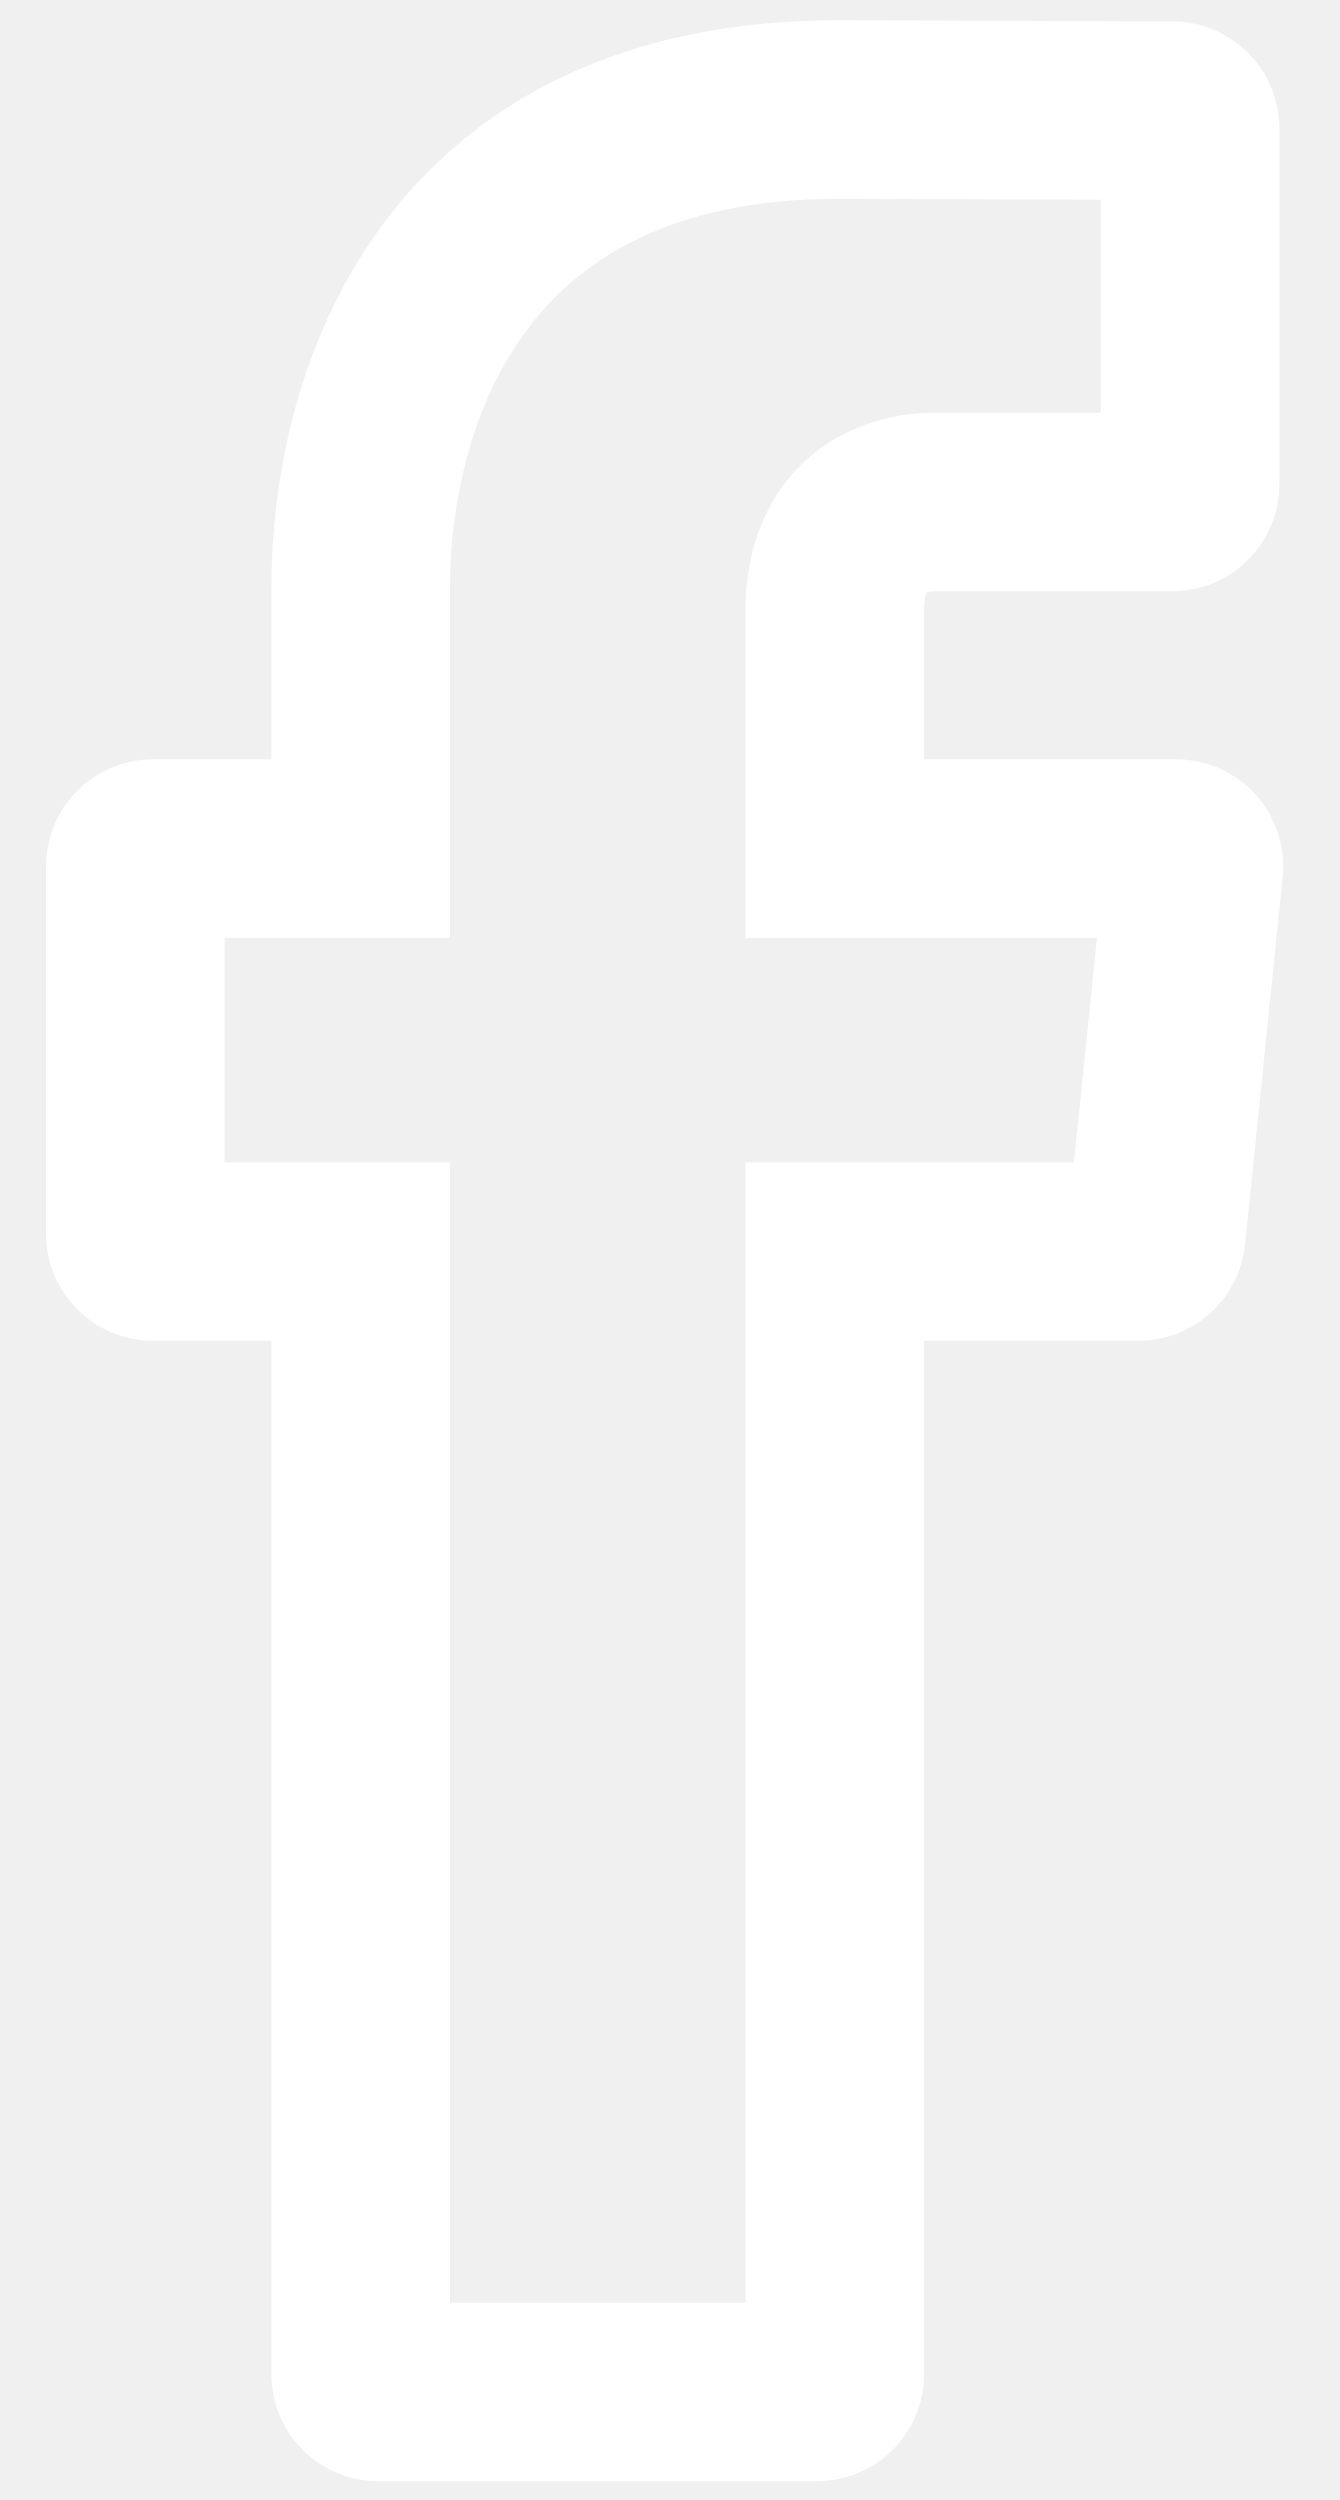
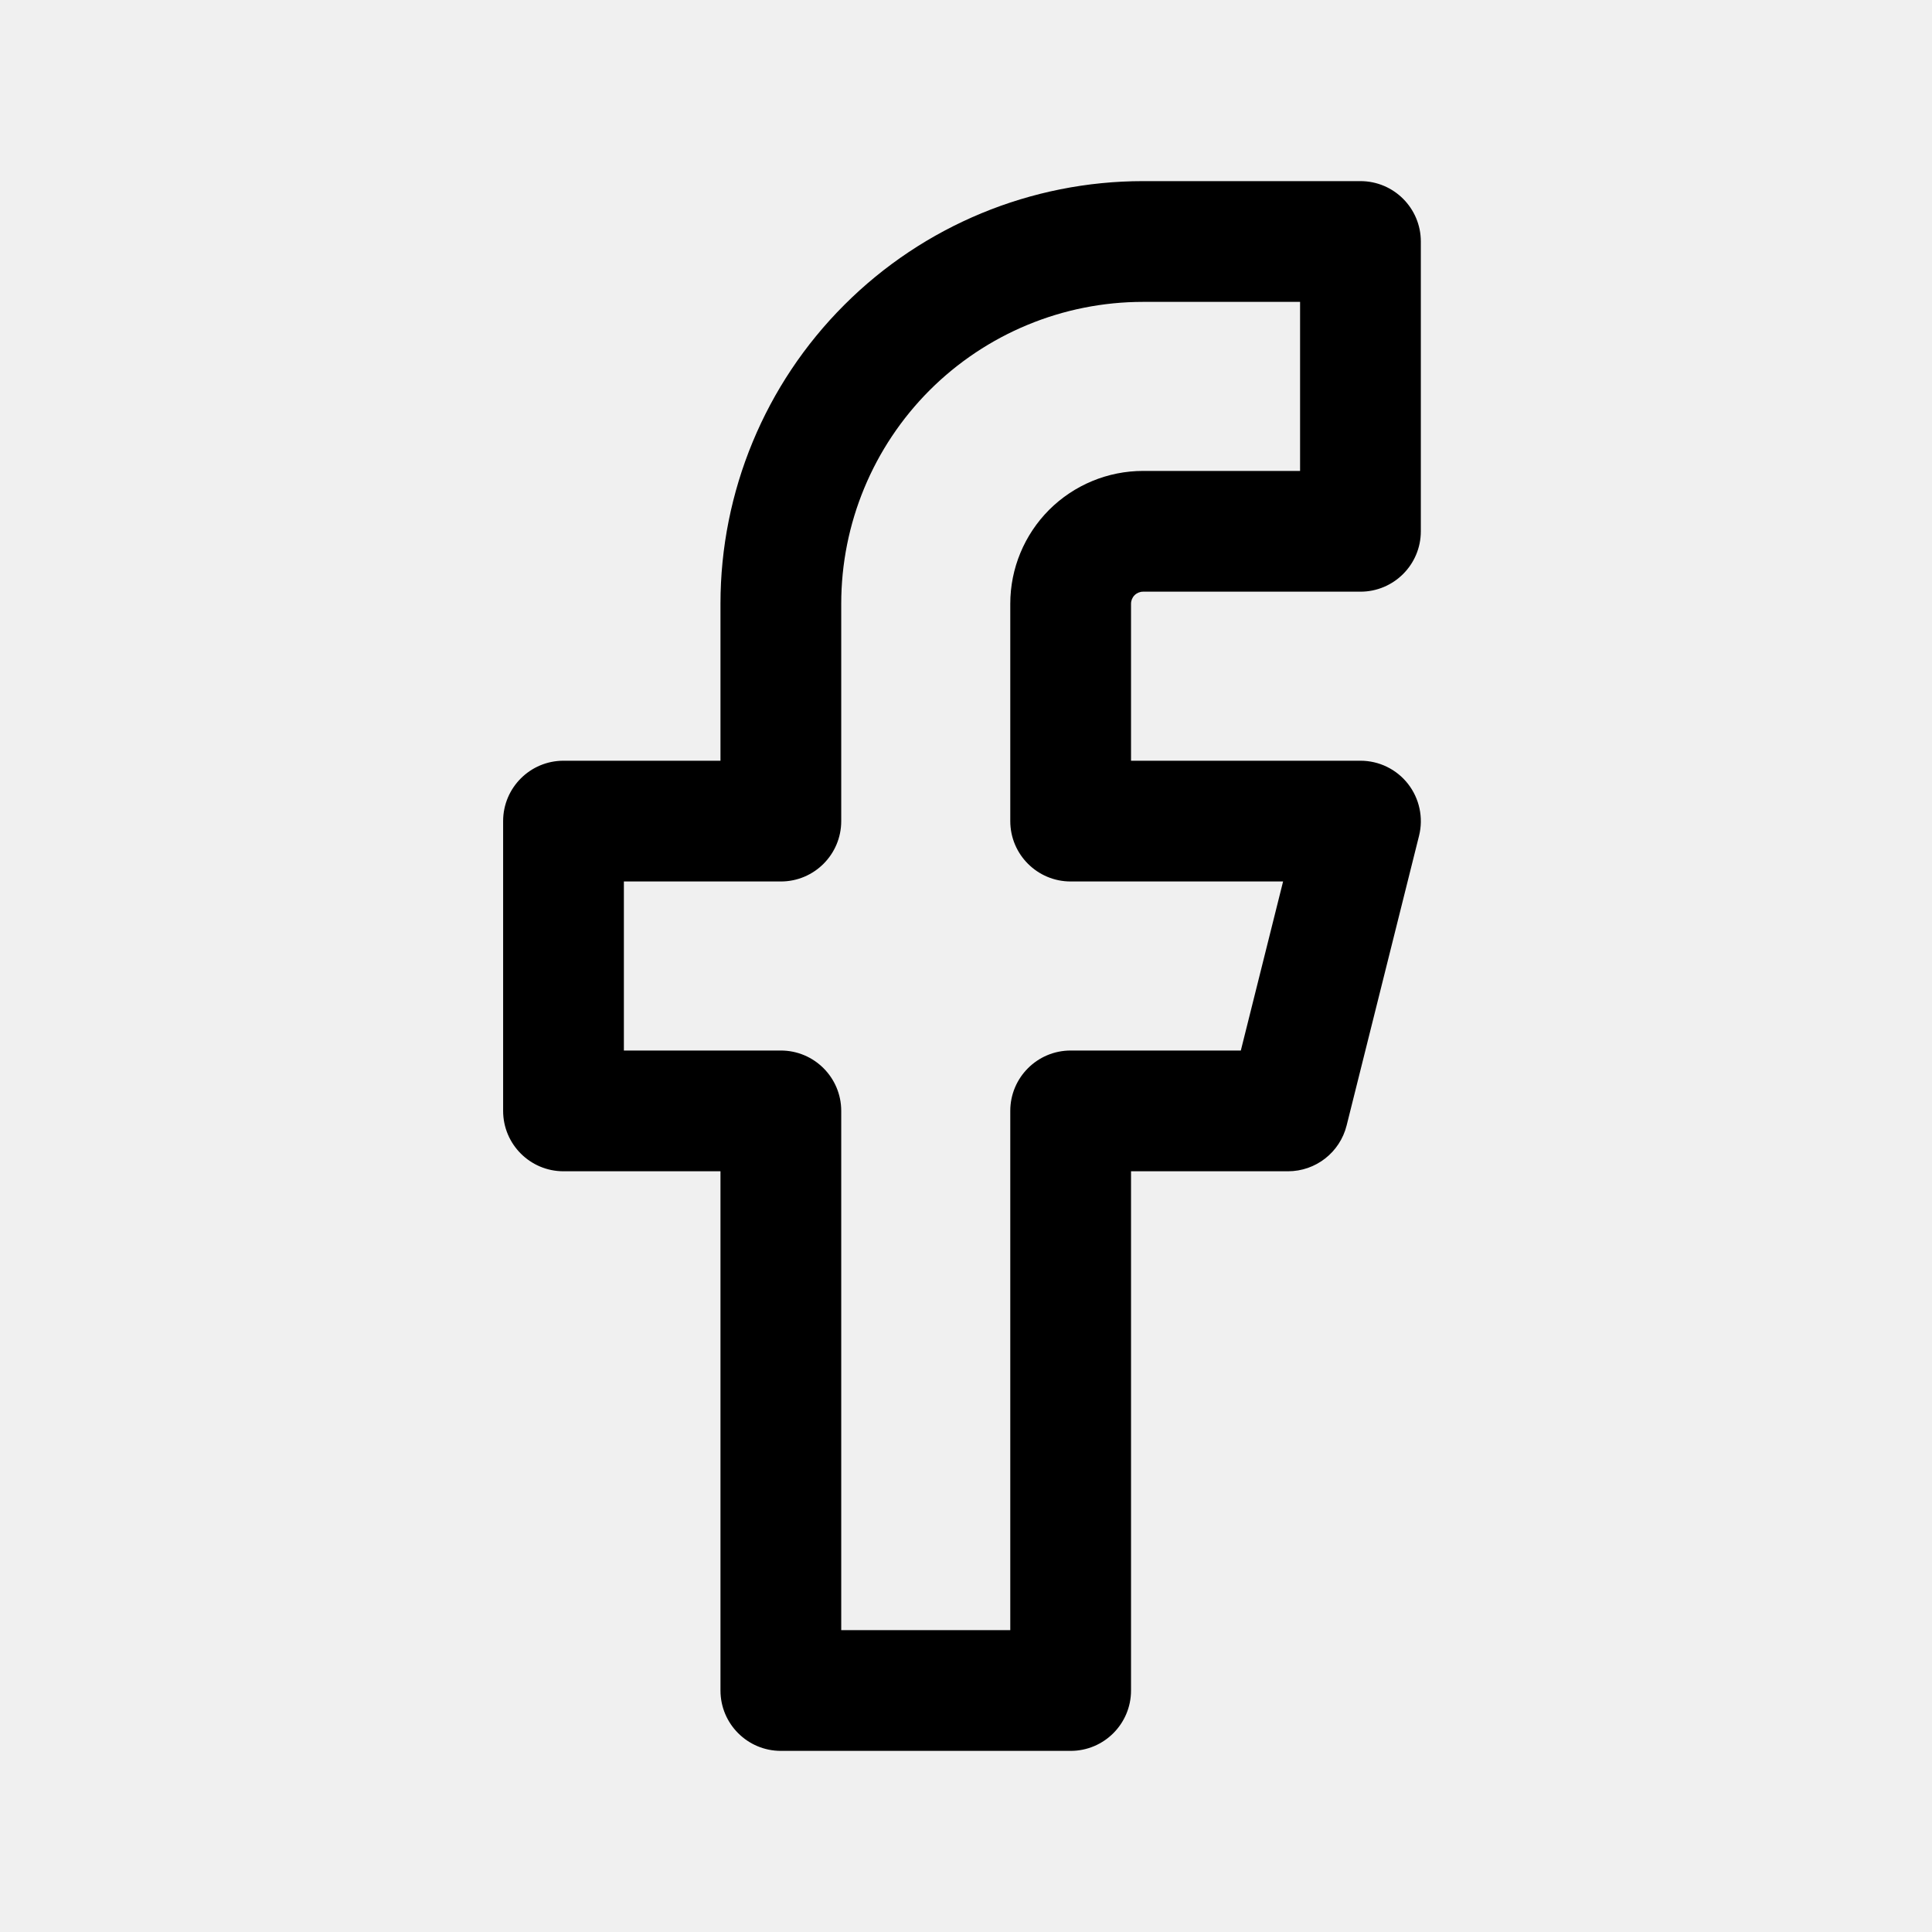
- <svg xmlns="http://www.w3.org/2000/svg" width="15" height="28" viewBox="0 0 15 28" fill="none">
-   <path d="M13.371 9.724C13.384 9.606 13.291 9.504 13.172 9.504H9.349V6.85C9.349 5.854 10.009 5.622 10.474 5.622C10.857 5.622 12.547 5.622 13.13 5.622C13.241 5.622 13.329 5.532 13.329 5.422V1.44C13.329 1.33 13.24 1.241 13.13 1.24L9.397 1.226C5.033 1.226 4.04 4.493 4.04 6.584V9.504H1.715C1.605 9.504 1.515 9.593 1.515 9.704V13.817C1.515 13.928 1.605 14.017 1.715 14.017H4.04C4.04 19.236 4.04 25.419 4.04 26.592C4.04 26.703 4.129 26.79 4.239 26.79H9.149C9.259 26.79 9.349 26.703 9.349 26.592C9.349 25.413 9.349 19.177 9.349 14.017H12.751C12.853 14.017 12.939 13.94 12.95 13.838L13.371 9.724Z" stroke="white" stroke-width="2" />
+ <svg xmlns="http://www.w3.org/2000/svg" width="24px" height="24px" viewBox="0 0 24 24" fill="none">
+   <path fill-rule="evenodd" clip-rule="evenodd" d="M10.488 3.788C11.472 2.803 12.808 2.25 14.2 2.25H16.9C17.314 2.25 17.65 2.586 17.65 3V6.6C17.65 7.014 17.314 7.35 16.9 7.35H14.2C14.16 7.35 14.122 7.366 14.094 7.394C14.066 7.422 14.05 7.46 14.05 7.5V9.45H16.9C17.131 9.45 17.349 9.556 17.491 9.738C17.633 9.92 17.684 10.158 17.628 10.382L16.728 13.982C16.644 14.316 16.344 14.55 16 14.55H14.05V21C14.05 21.414 13.714 21.75 13.3 21.75H9.7C9.286 21.75 8.95 21.414 8.95 21V14.55H7C6.586 14.55 6.25 14.214 6.25 13.8V10.2C6.25 9.786 6.586 9.45 7 9.45H8.95V7.5C8.95 6.108 9.503 4.772 10.488 3.788ZM14.2 3.75C13.205 3.75 12.252 4.145 11.548 4.848C10.845 5.552 10.45 6.505 10.45 7.5V10.2C10.45 10.614 10.114 10.95 9.7 10.95H7.75V13.05H9.7C10.114 13.05 10.45 13.386 10.45 13.8V20.25H12.55V13.8C12.55 13.386 12.886 13.05 13.3 13.05H15.414L15.939 10.95H13.3C12.886 10.95 12.55 10.614 12.55 10.2V7.5C12.55 7.062 12.724 6.643 13.033 6.333C13.343 6.024 13.762 5.85 14.2 5.85H16.15V3.75H14.2Z" fill="black" />
</svg>
